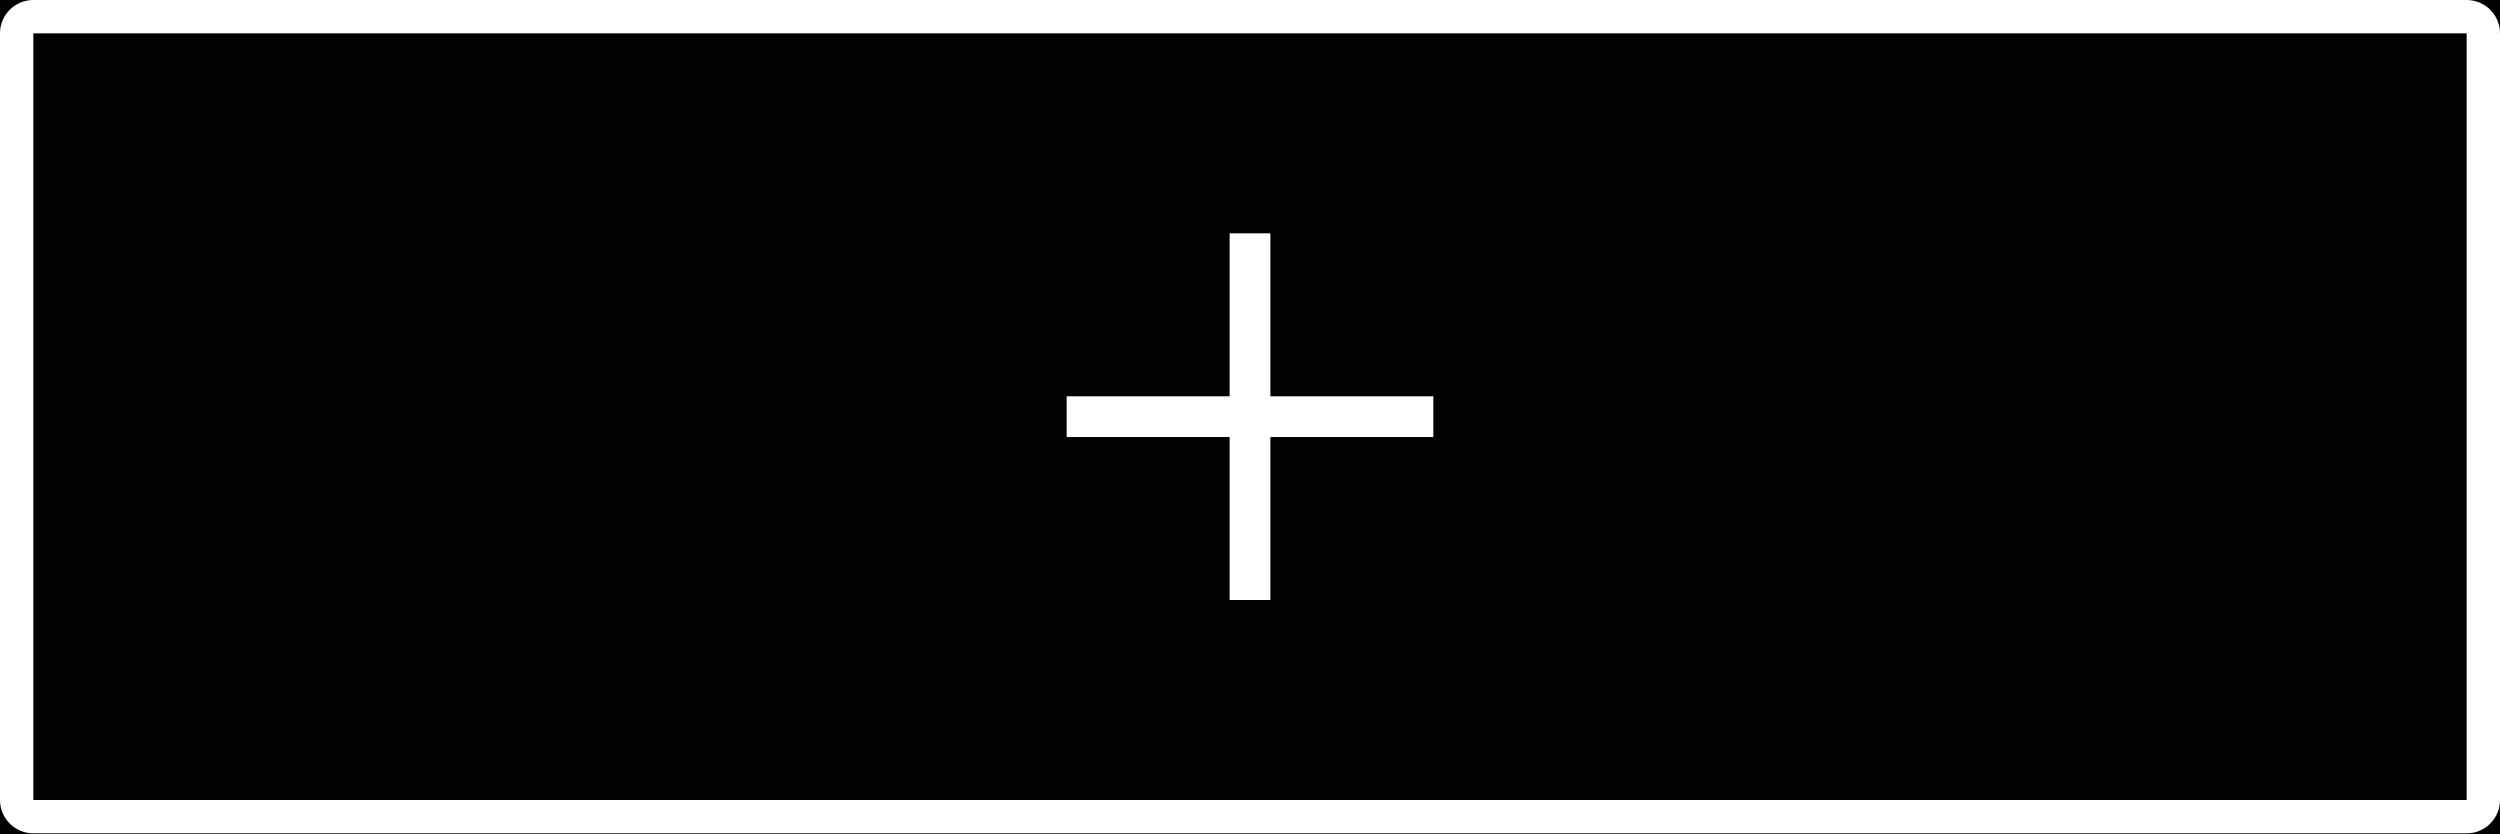
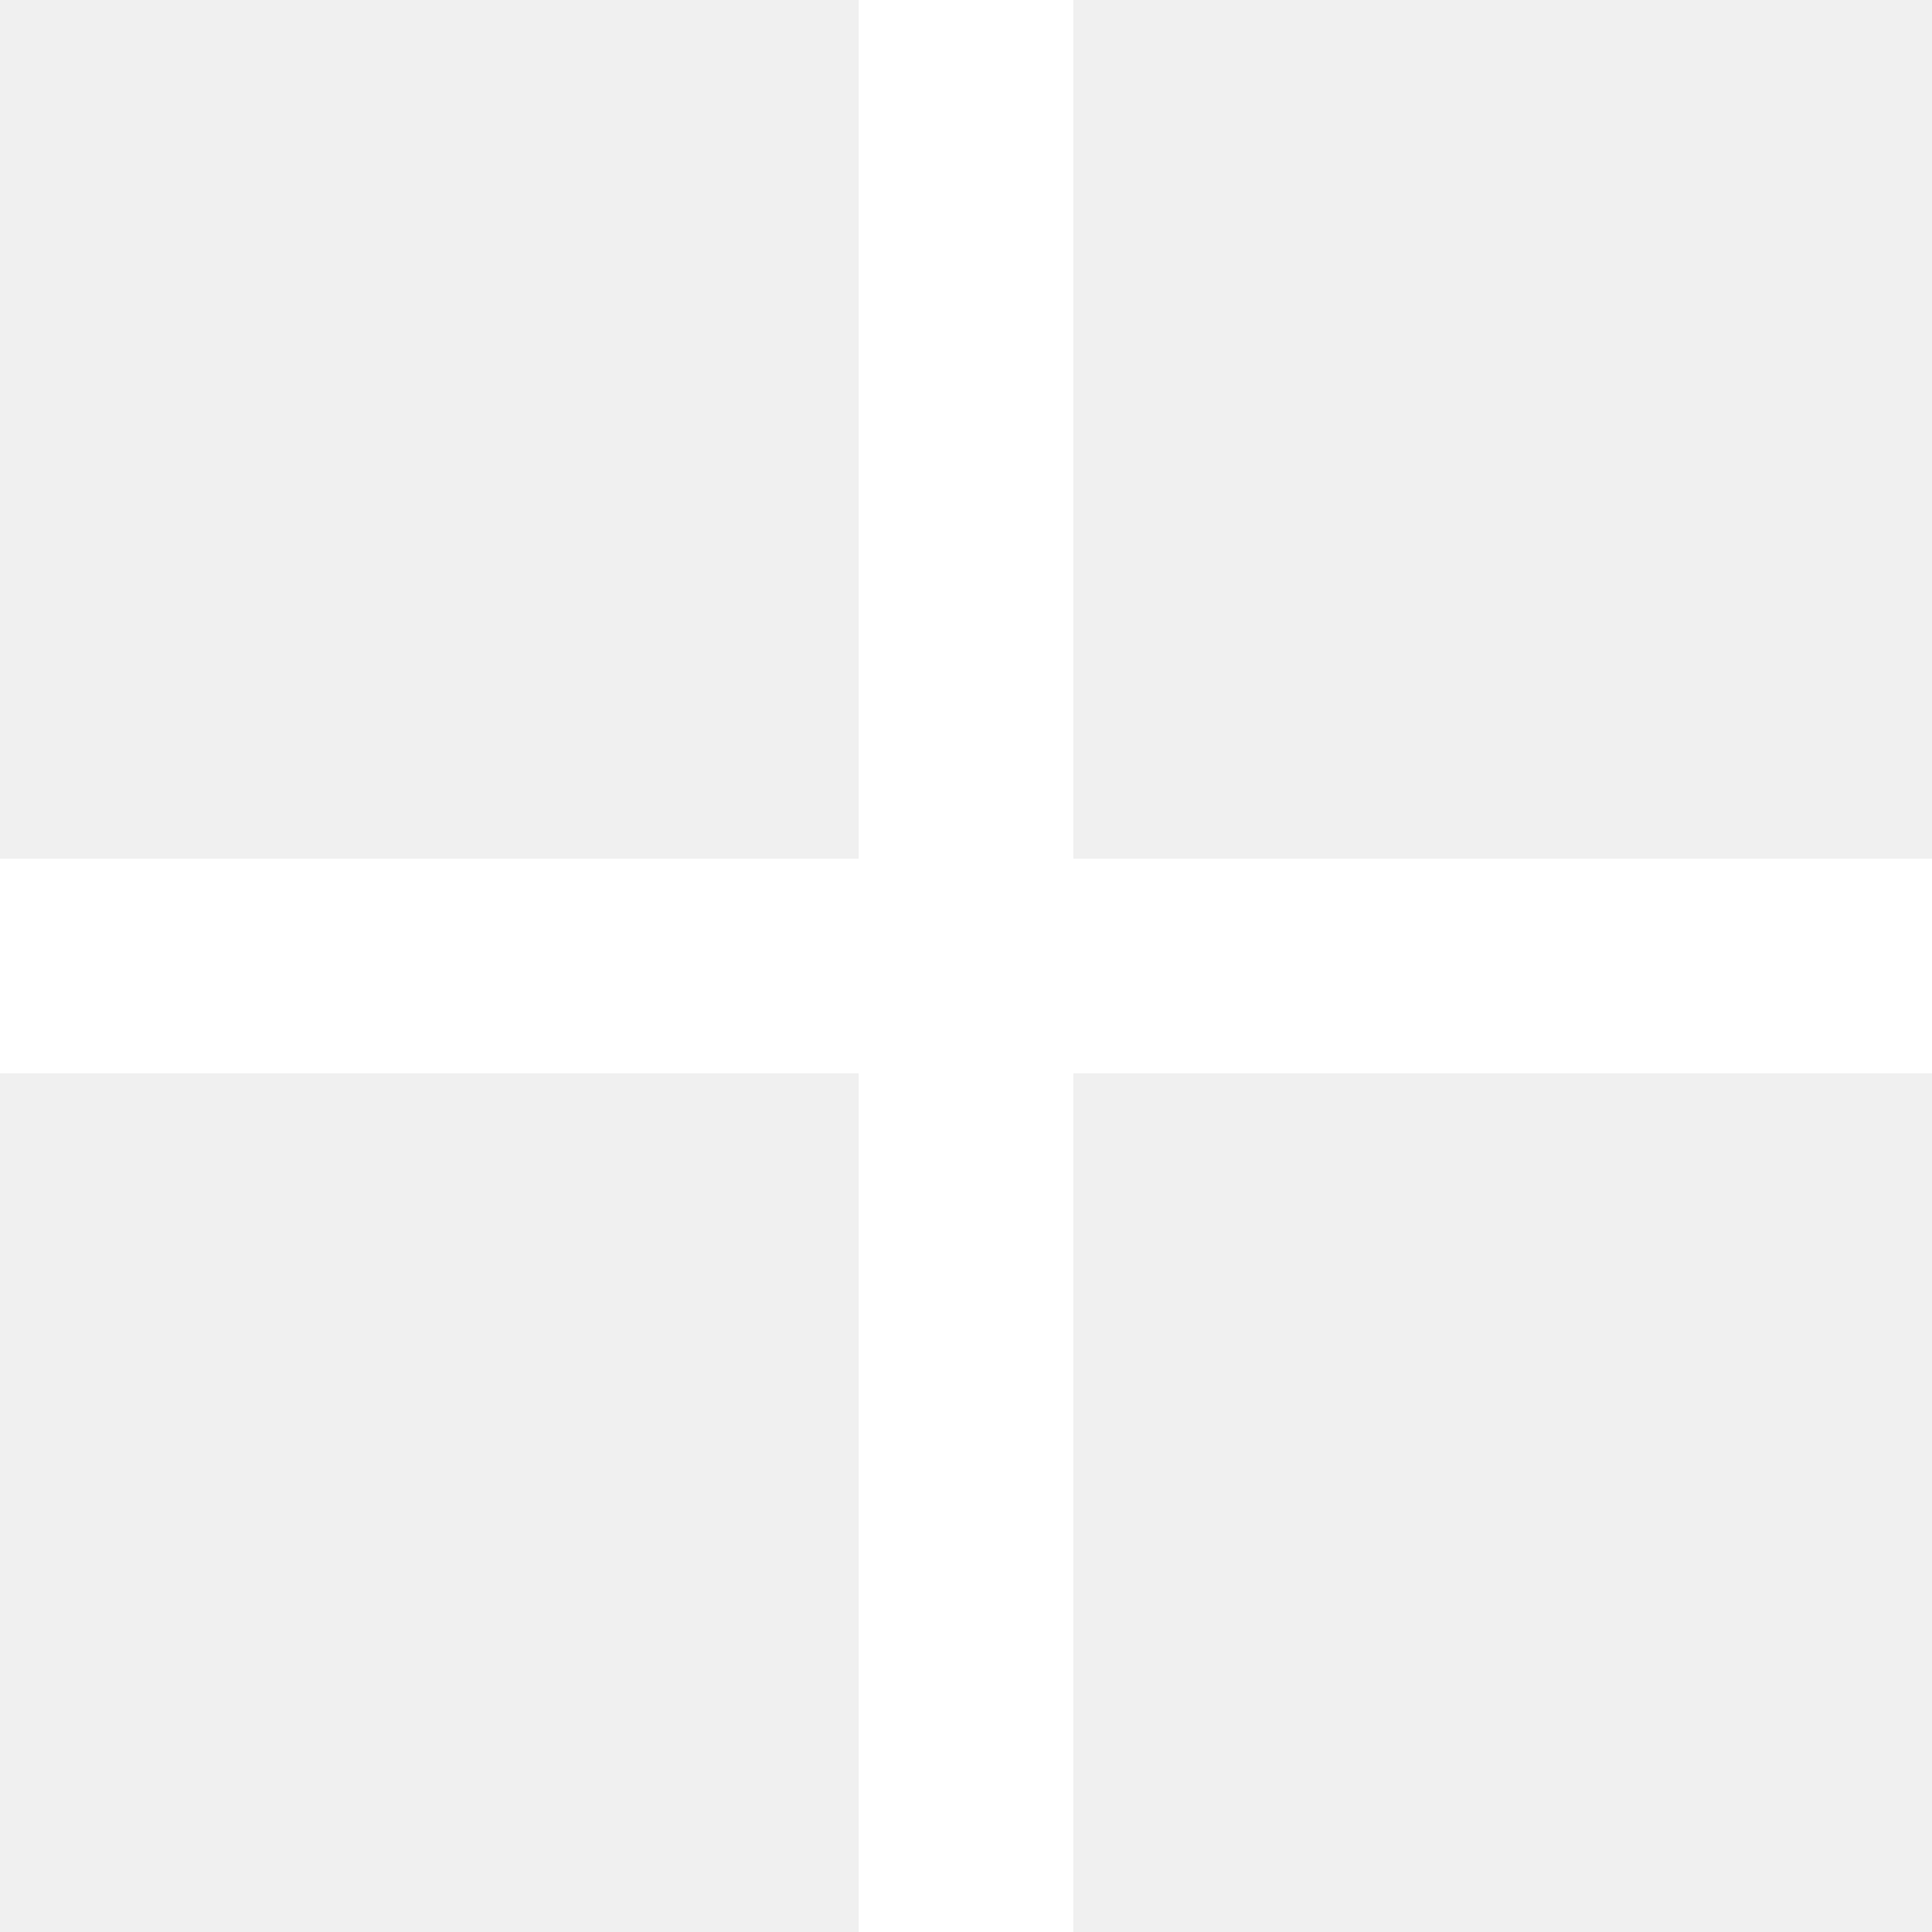
- <svg xmlns="http://www.w3.org/2000/svg" width="150" height="50" viewBox="0 0 150 50" fill="none">
-   <rect width="150" height="50" fill="#E5E5E5" />
-   <rect width="567" height="1215" transform="translate(-122 -778)" fill="#F7F7F7" />
-   <rect x="-122" y="-209" width="567" height="452" fill="black" />
-   <rect x="1" y="1" width="148" height="48" rx="1" stroke="white" stroke-width="2" />
-   <path d="M86 23.778H76.222V14H73.778V23.778H64V26.222H73.778V36H76.222V26.222H86V23.778Z" fill="white" />
+ <svg xmlns="http://www.w3.org/2000/svg" width="22" height="22" viewBox="0 0 22 22" fill="none">
+   <path d="M22 9.778H12.222V0H9.778V9.778H0V12.222H9.778V22H12.222V12.222H22V9.778Z" fill="white" />
</svg>
